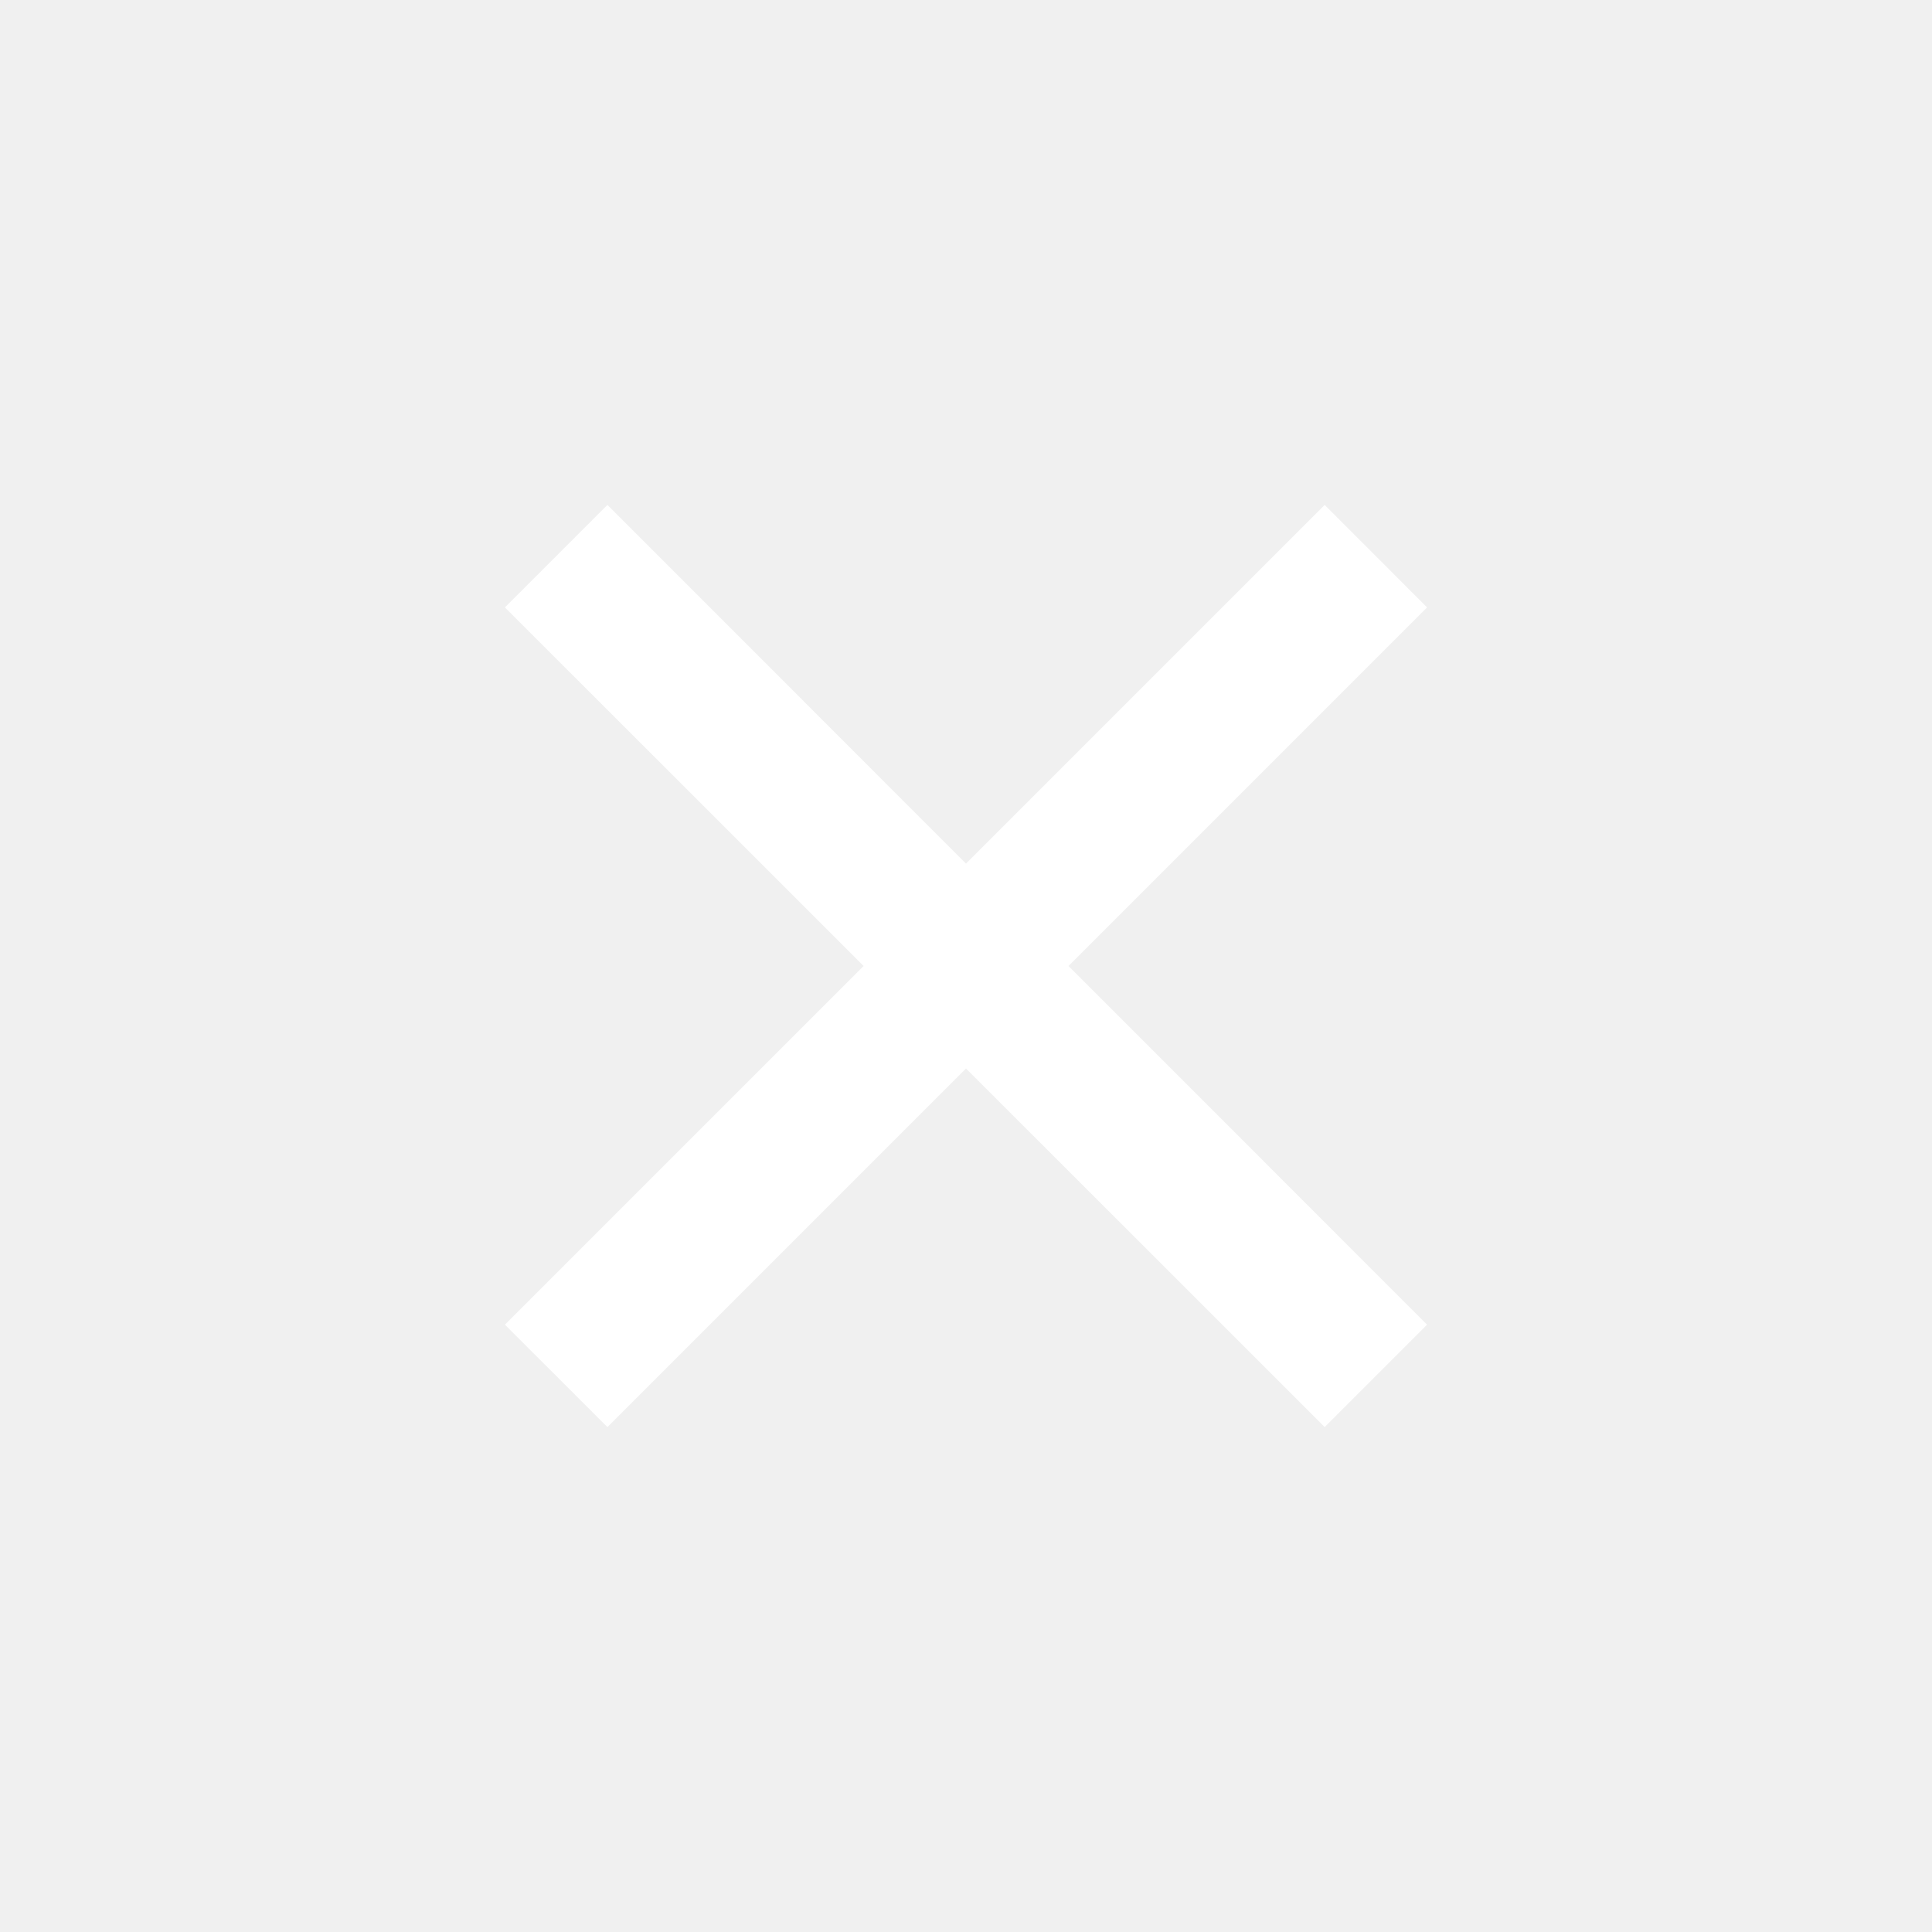
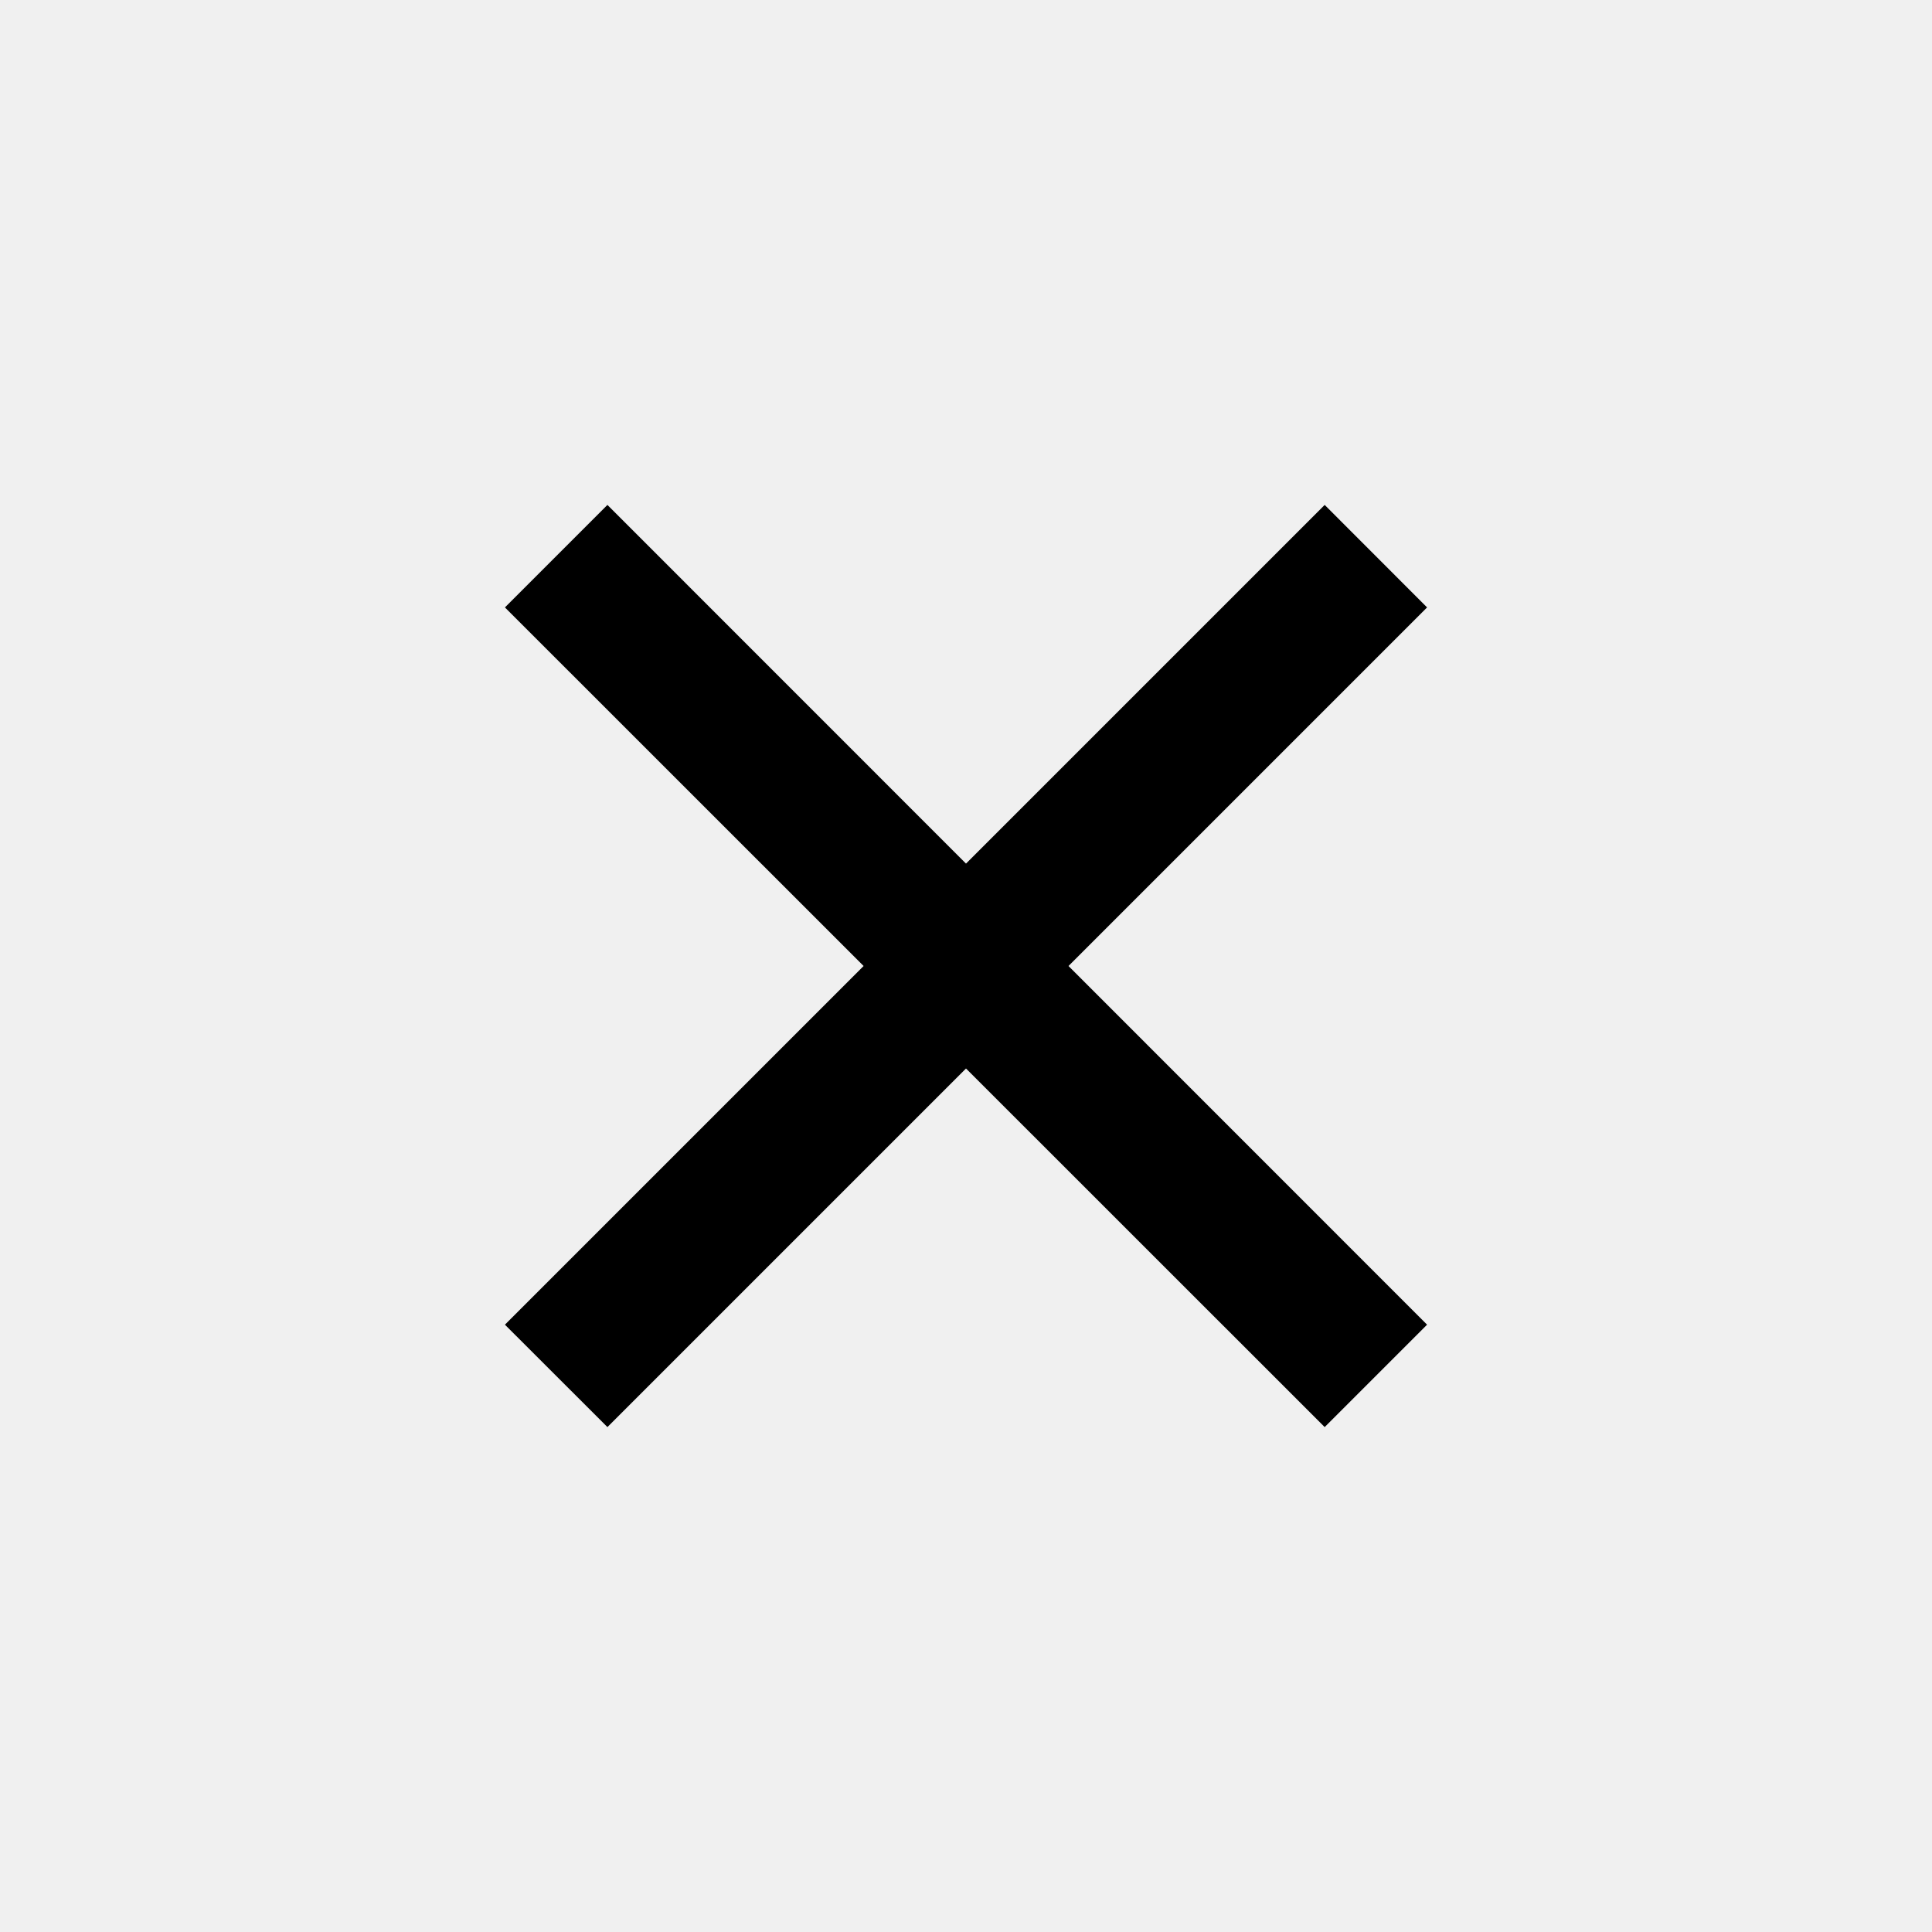
<svg xmlns="http://www.w3.org/2000/svg" width="20" height="20" viewBox="0 0 20 20" fill="none">
-   <path d="M10 8.94L13.713 5.227L14.773 6.288L11.061 10L14.773 13.713L13.713 14.773L10 11.061L6.288 14.773L5.227 13.713L8.94 10L5.227 6.288L6.288 5.227L10 8.94Z" fill="white" />
+   <path d="M10 8.94L13.713 5.227L14.773 6.288L11.061 10L14.773 13.713L13.713 14.773L10 11.061L6.288 14.773L5.227 13.713L8.94 10L5.227 6.288L6.288 5.227L10 8.94Z" fill="currentColor" />
</svg>
